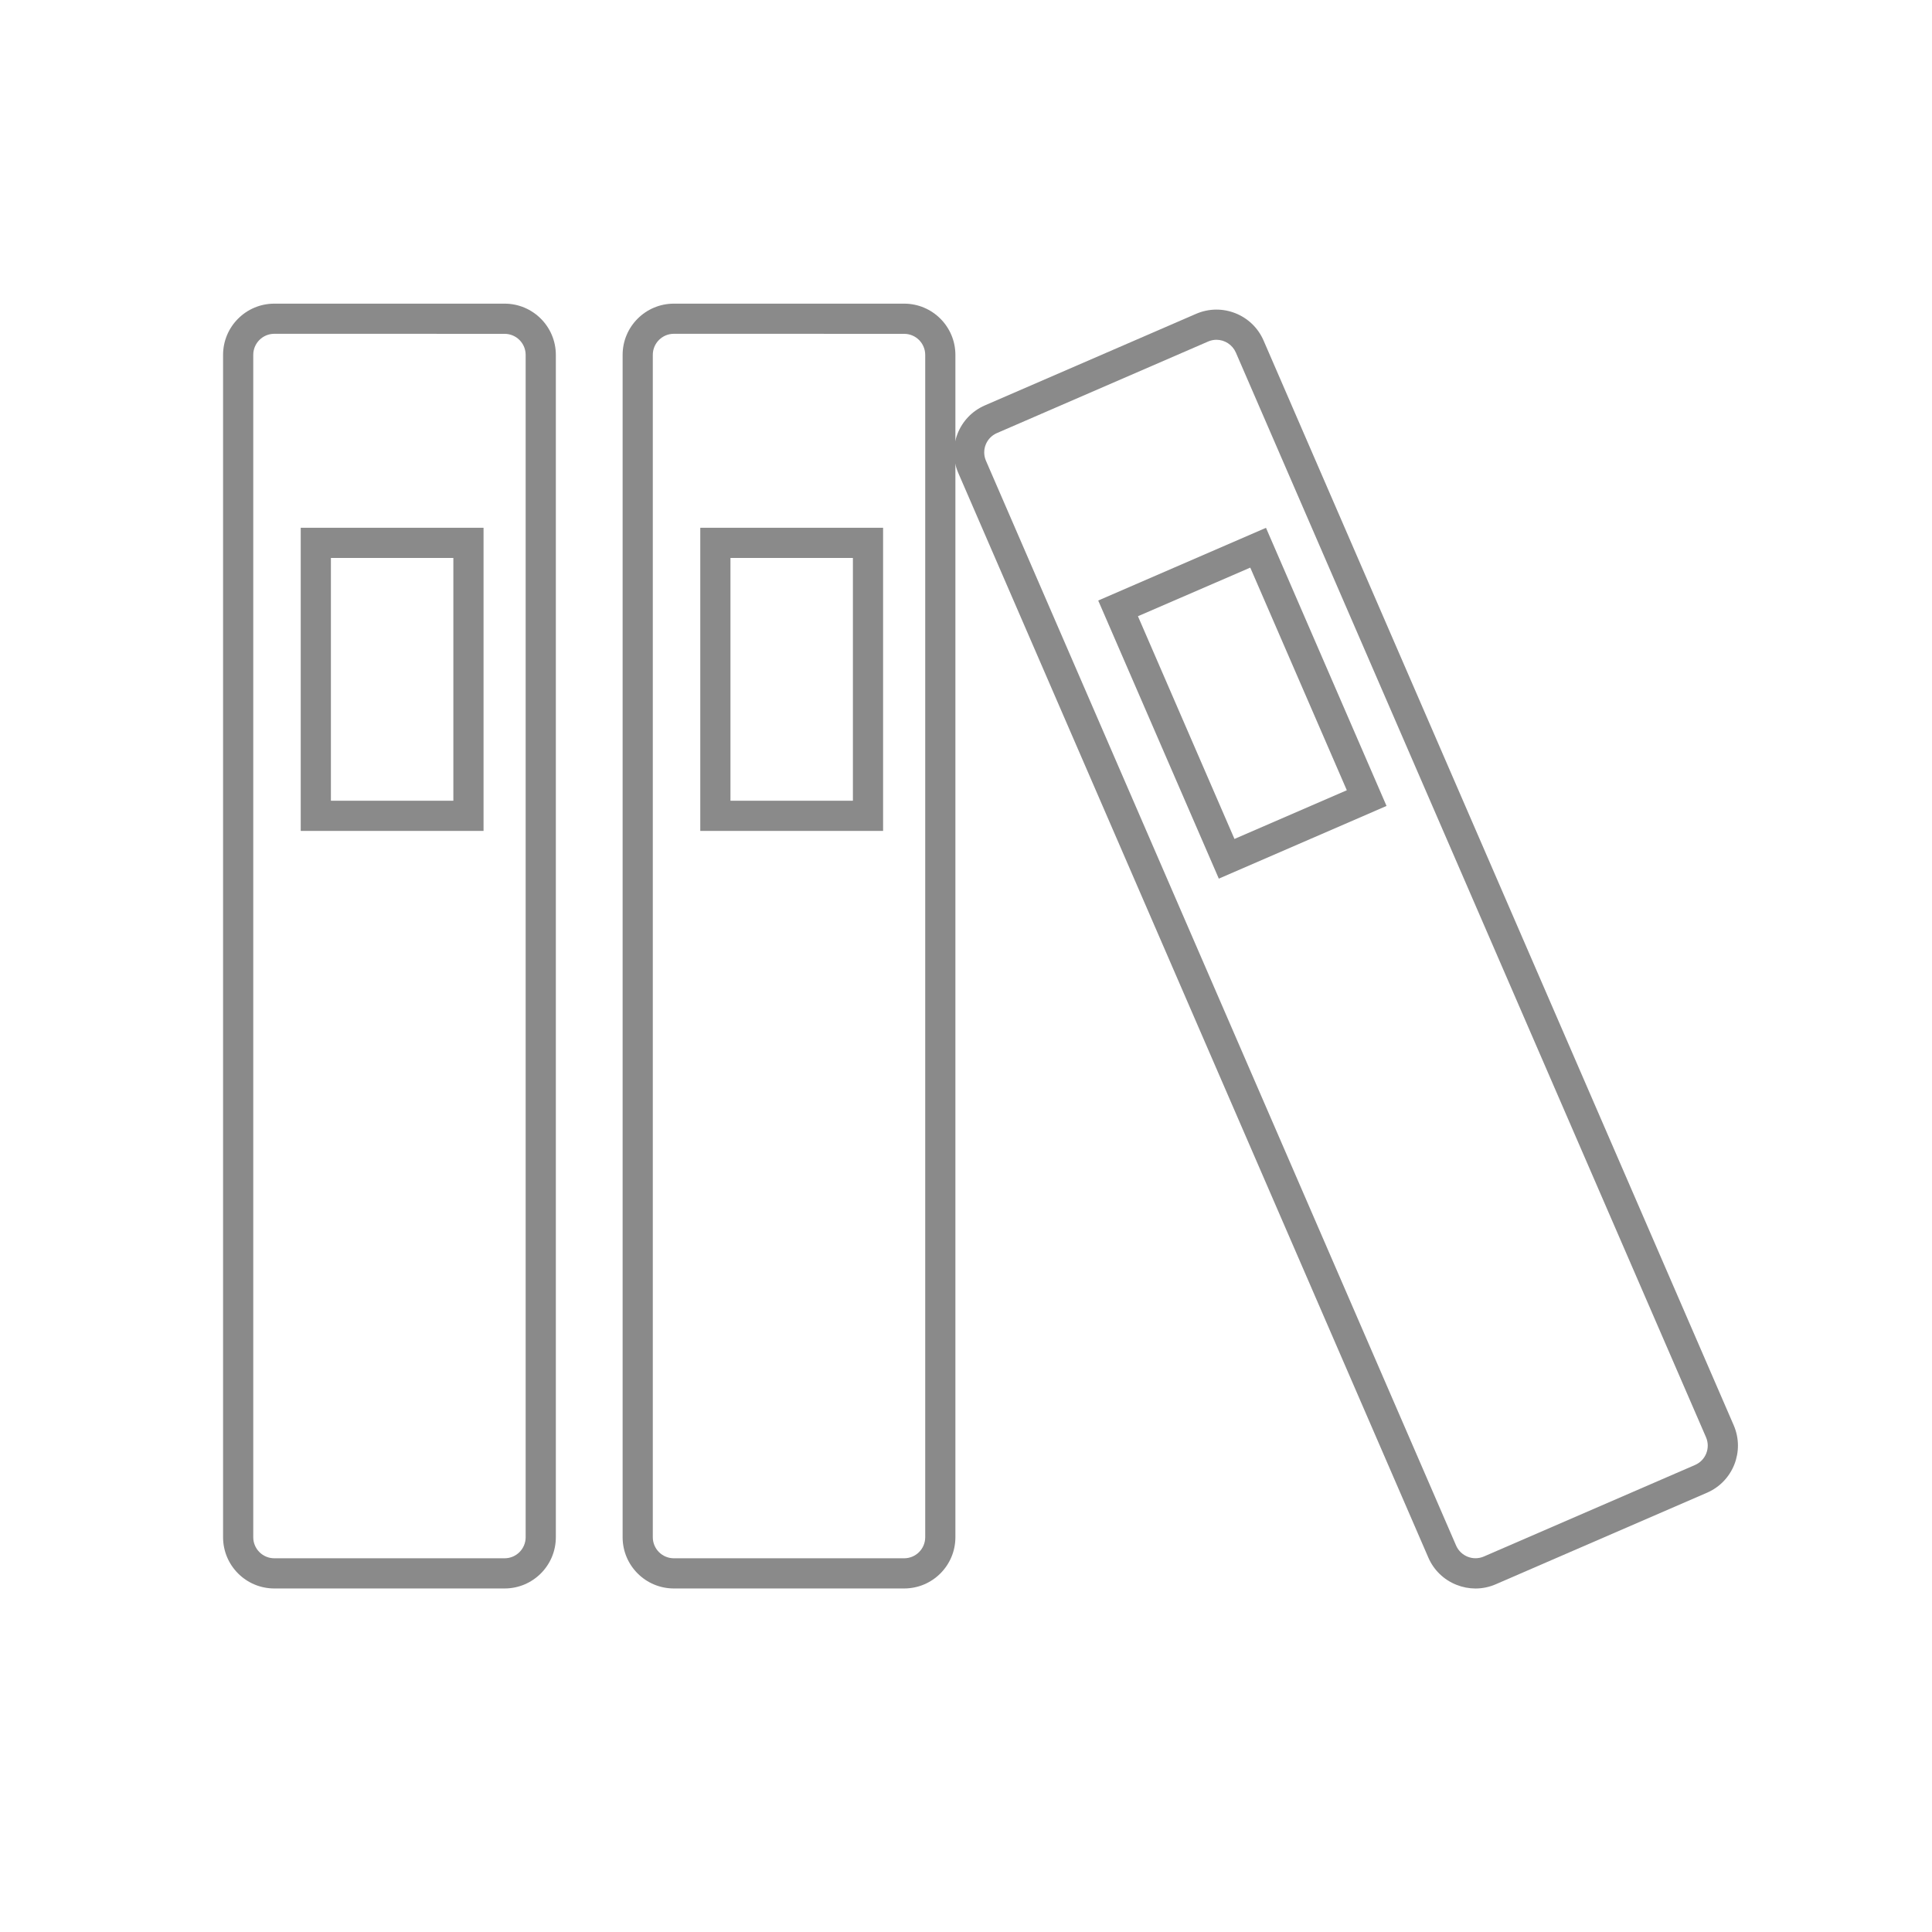
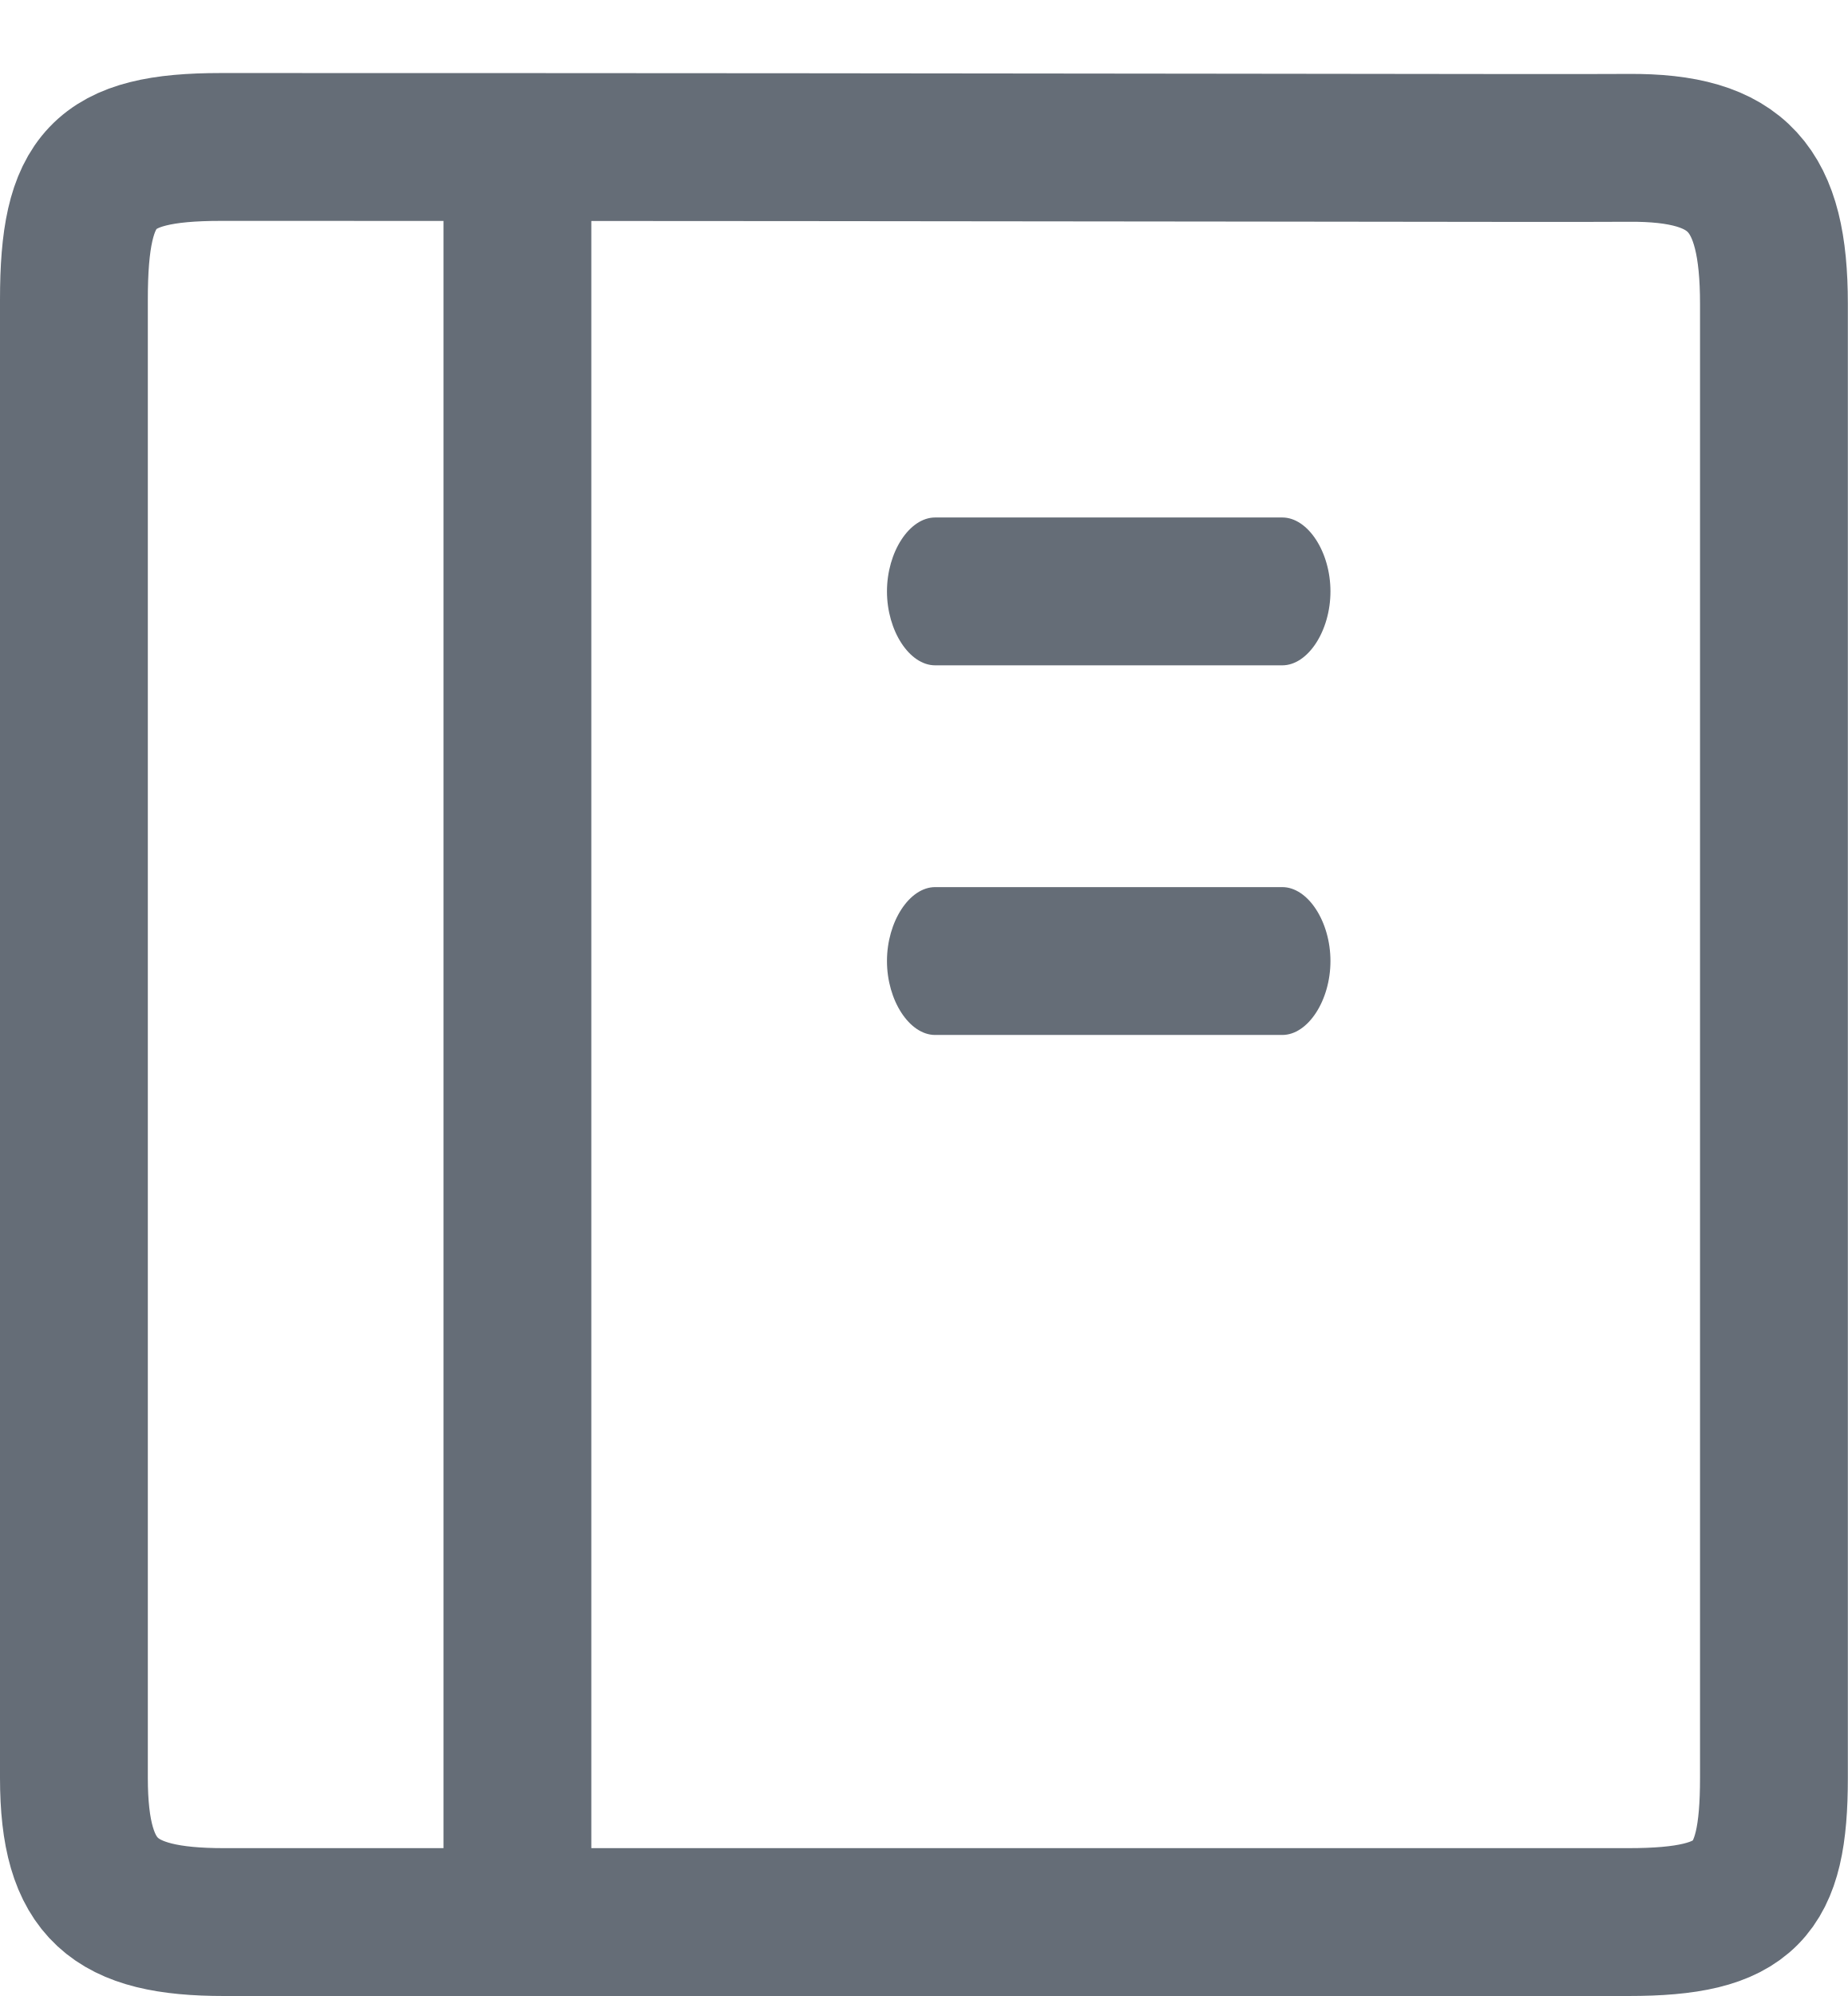
- <svg xmlns="http://www.w3.org/2000/svg" t="1700113047377" class="icon" viewBox="0 0 1024 1024" version="1.1" p-id="15551" width="200" height="200">
-   <path d="M267.46 841.92H145.38a27.17 27.17 0 0 1-27.15-27.14V188.09a27.18 27.18 0 0 1 27.15-27.15h122.08a27.18 27.18 0 0 1 27.15 27.15v626.69a27.17 27.17 0 0 1-27.15 27.14z m-122.08-665a11.16 11.16 0 0 0-11.15 11.15v626.71a11.16 11.16 0 0 0 11.15 11.14h122.08a11.16 11.16 0 0 0 11.15-11.14V188.09a11.16 11.16 0 0 0-11.15-11.15z" fill="#8a8a8a" p-id="15552" />
-   <path d="M256.29 440.39h-96.9V279.73h96.9z m-80.9-16h64.9V295.73h-64.9zM479.24 841.92H357.15A27.17 27.17 0 0 1 330 814.78V188.09a27.18 27.18 0 0 1 27.15-27.15h122.09a27.18 27.18 0 0 1 27.14 27.15v626.69a27.17 27.17 0 0 1-27.14 27.14z m-122.09-665A11.16 11.16 0 0 0 346 188.09v626.69a11.16 11.16 0 0 0 11.15 11.14h122.09a11.16 11.16 0 0 0 11.14-11.14V188.09a11.16 11.16 0 0 0-11.14-11.15z" fill="#8a8a8a" p-id="15553" />
-   <path d="M468.06 440.39h-96.9V279.73h96.9z m-80.9-16h64.9V295.73h-64.9zM782 841.94a27.32 27.32 0 0 1-10-1.94 27 27 0 0 1-14.94-14.43l-249.2-575a27.18 27.18 0 0 1 14.14-35.7l112-48.55a27.21 27.21 0 0 1 35.7 14.12l249.21 575a27.19 27.19 0 0 1-14.11 35.71l-112 48.54a26.89 26.89 0 0 1-10.8 2.25zM644.76 180.09a11 11 0 0 0-4.39 0.91l-112 48.55a11.15 11.15 0 0 0-5.79 14.66l249.2 575a11.21 11.21 0 0 0 14.65 5.79l112-48.54a11.18 11.18 0 0 0 5.8-14.67L655 186.8a11.28 11.28 0 0 0-10.27-6.71z" fill="#8a8a8a" p-id="15554" />
-   <path d="M646 465.7l-63.92-147.41L671 279.76l63.89 147.41z m-42.87-139.09l51.16 118.05 59.55-25.81-51.17-118z" fill="#8a8a8a" p-id="15555" />
+ <svg xmlns="http://www.w3.org/2000/svg" width="25px" height="27px" viewBox="0 0 25 27" version="1.1">
+   <g id="页面1" stroke="none" stroke-width="1" fill="none" fill-rule="evenodd">
+     <g id="文档默认" transform="translate(1, 1)" fill-rule="nonzero">
+       <path d="M1.988,0.988 C13.824,0.988 20.06,1.008 21.029,1 C22.519,0.988 23,1.551 23,3.108 C23,4.365 23,11.012 23,23.049 C23,24.586 22.625,25 21.029,25 C19.433,25 3.516,25 2.029,25 C0.542,25 0,24.565 0,23.048 C0,21.815 0,15.15 0,3.053 C0,1.419 0.388,0.988 1.988,0.988 Z" id="矩形" stroke="#656D77" stroke-width="2" />
+       <path d="M6,25 C5.467,25 5,24.705 5,24.368 L5,1.632 C5,1.295 5.467,1 6,1 C6.533,1 7,1.295 7,1.632 L7,24.368 C7,24.705 6.533,25 6,25 Z M16.348,8 L11.652,8 C11.304,8 11,7.533 11,7 C11,6.467 11.304,6 11.652,6 L16.348,6 C16.696,6 17,6.467 17,7 C17,7.533 16.696,8 16.348,8 L16.348,8 Z M16.348,13 L11.652,13 C11.304,13 11,12.533 11,12 C11,11.467 11.304,11 11.652,11 L16.348,11 C16.696,11 17,11.467 17,12 C17,12.533 16.696,13 16.348,13 L16.348,13 Z" id="形状" fill="#656D77" />
+     </g>
+   </g>
</svg>
